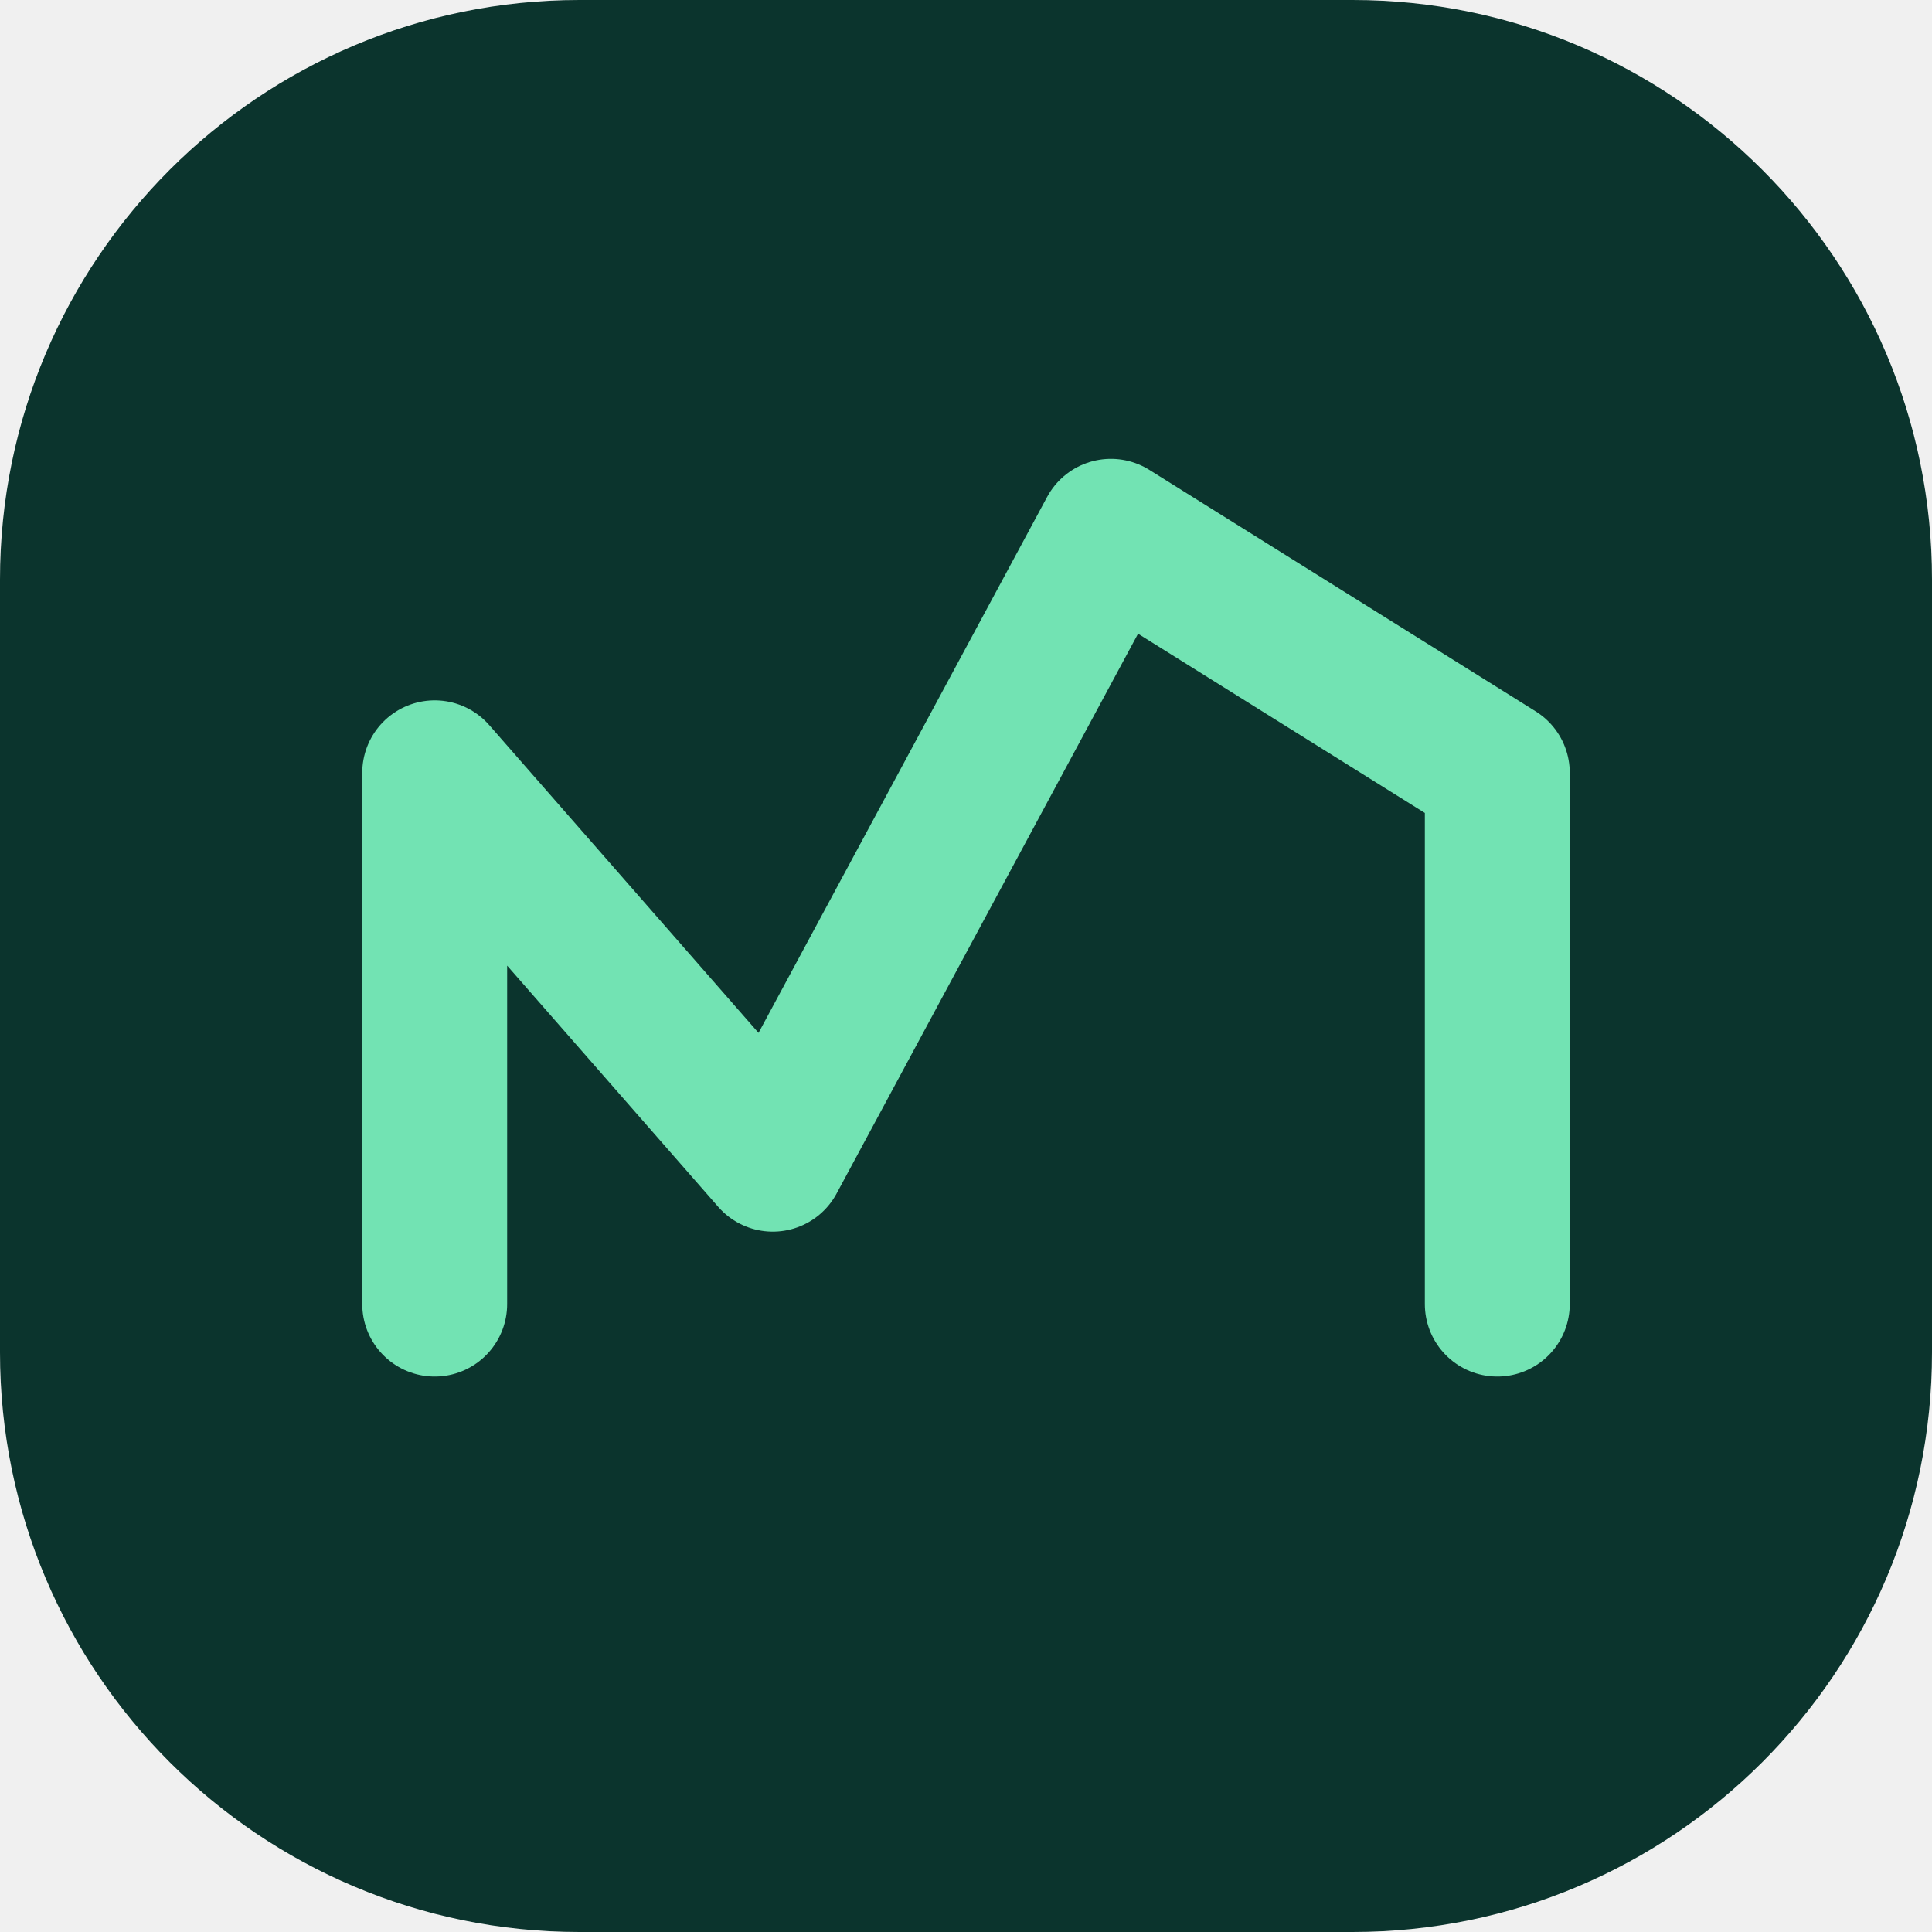
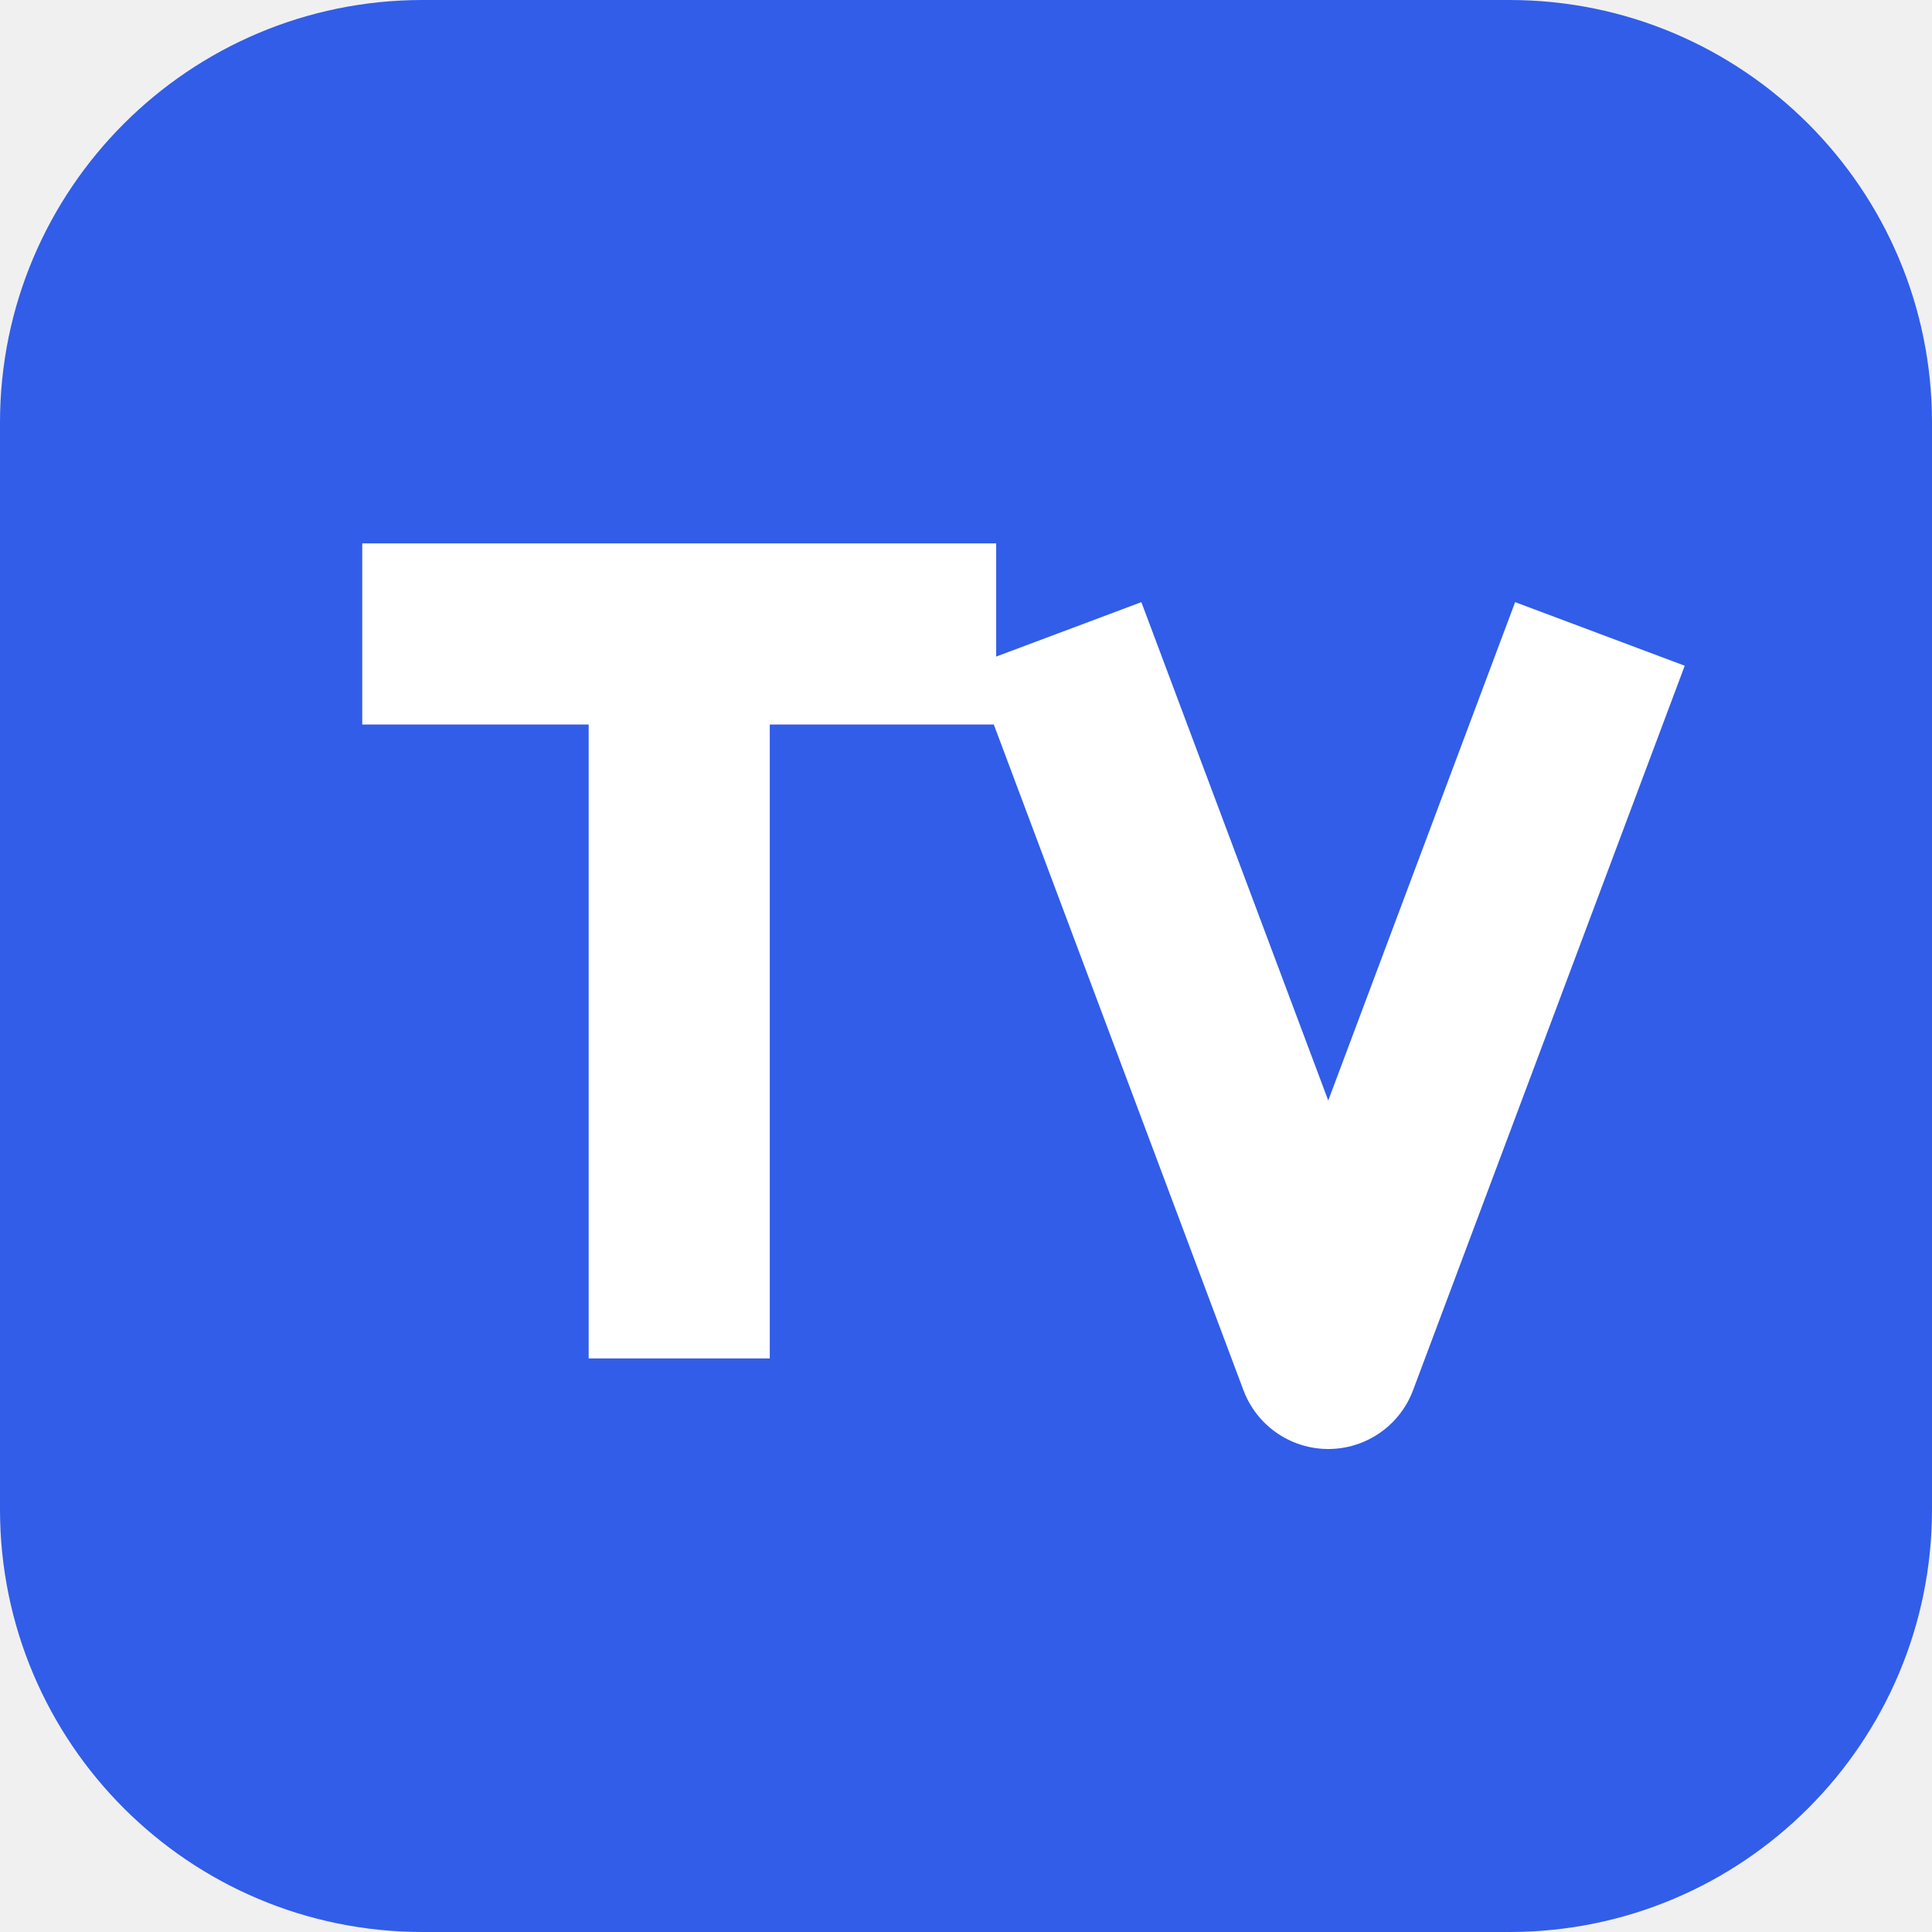
- <svg xmlns="http://www.w3.org/2000/svg" viewBox="0 0 40 40">
-   <rect width="40" height="40" rx="12" fill="#0b342d" />
-   <path d="M9 27V16l7 8 7-13 8 5v11" fill="none" stroke="#72e3b3" stroke-width="3" stroke-linecap="round" stroke-linejoin="round" />
+ <svg xmlns="http://www.w3.org/2000/svg" viewBox="0 0 64 64">
+   <rect width="64" height="64" rx="14" fill="#315de8" />
+   <path d="M12 21h21M22.5 21v24M35 21l9 24 9-24" fill="none" stroke="white" stroke-width="6" stroke-linejoin="round" />
</svg>
